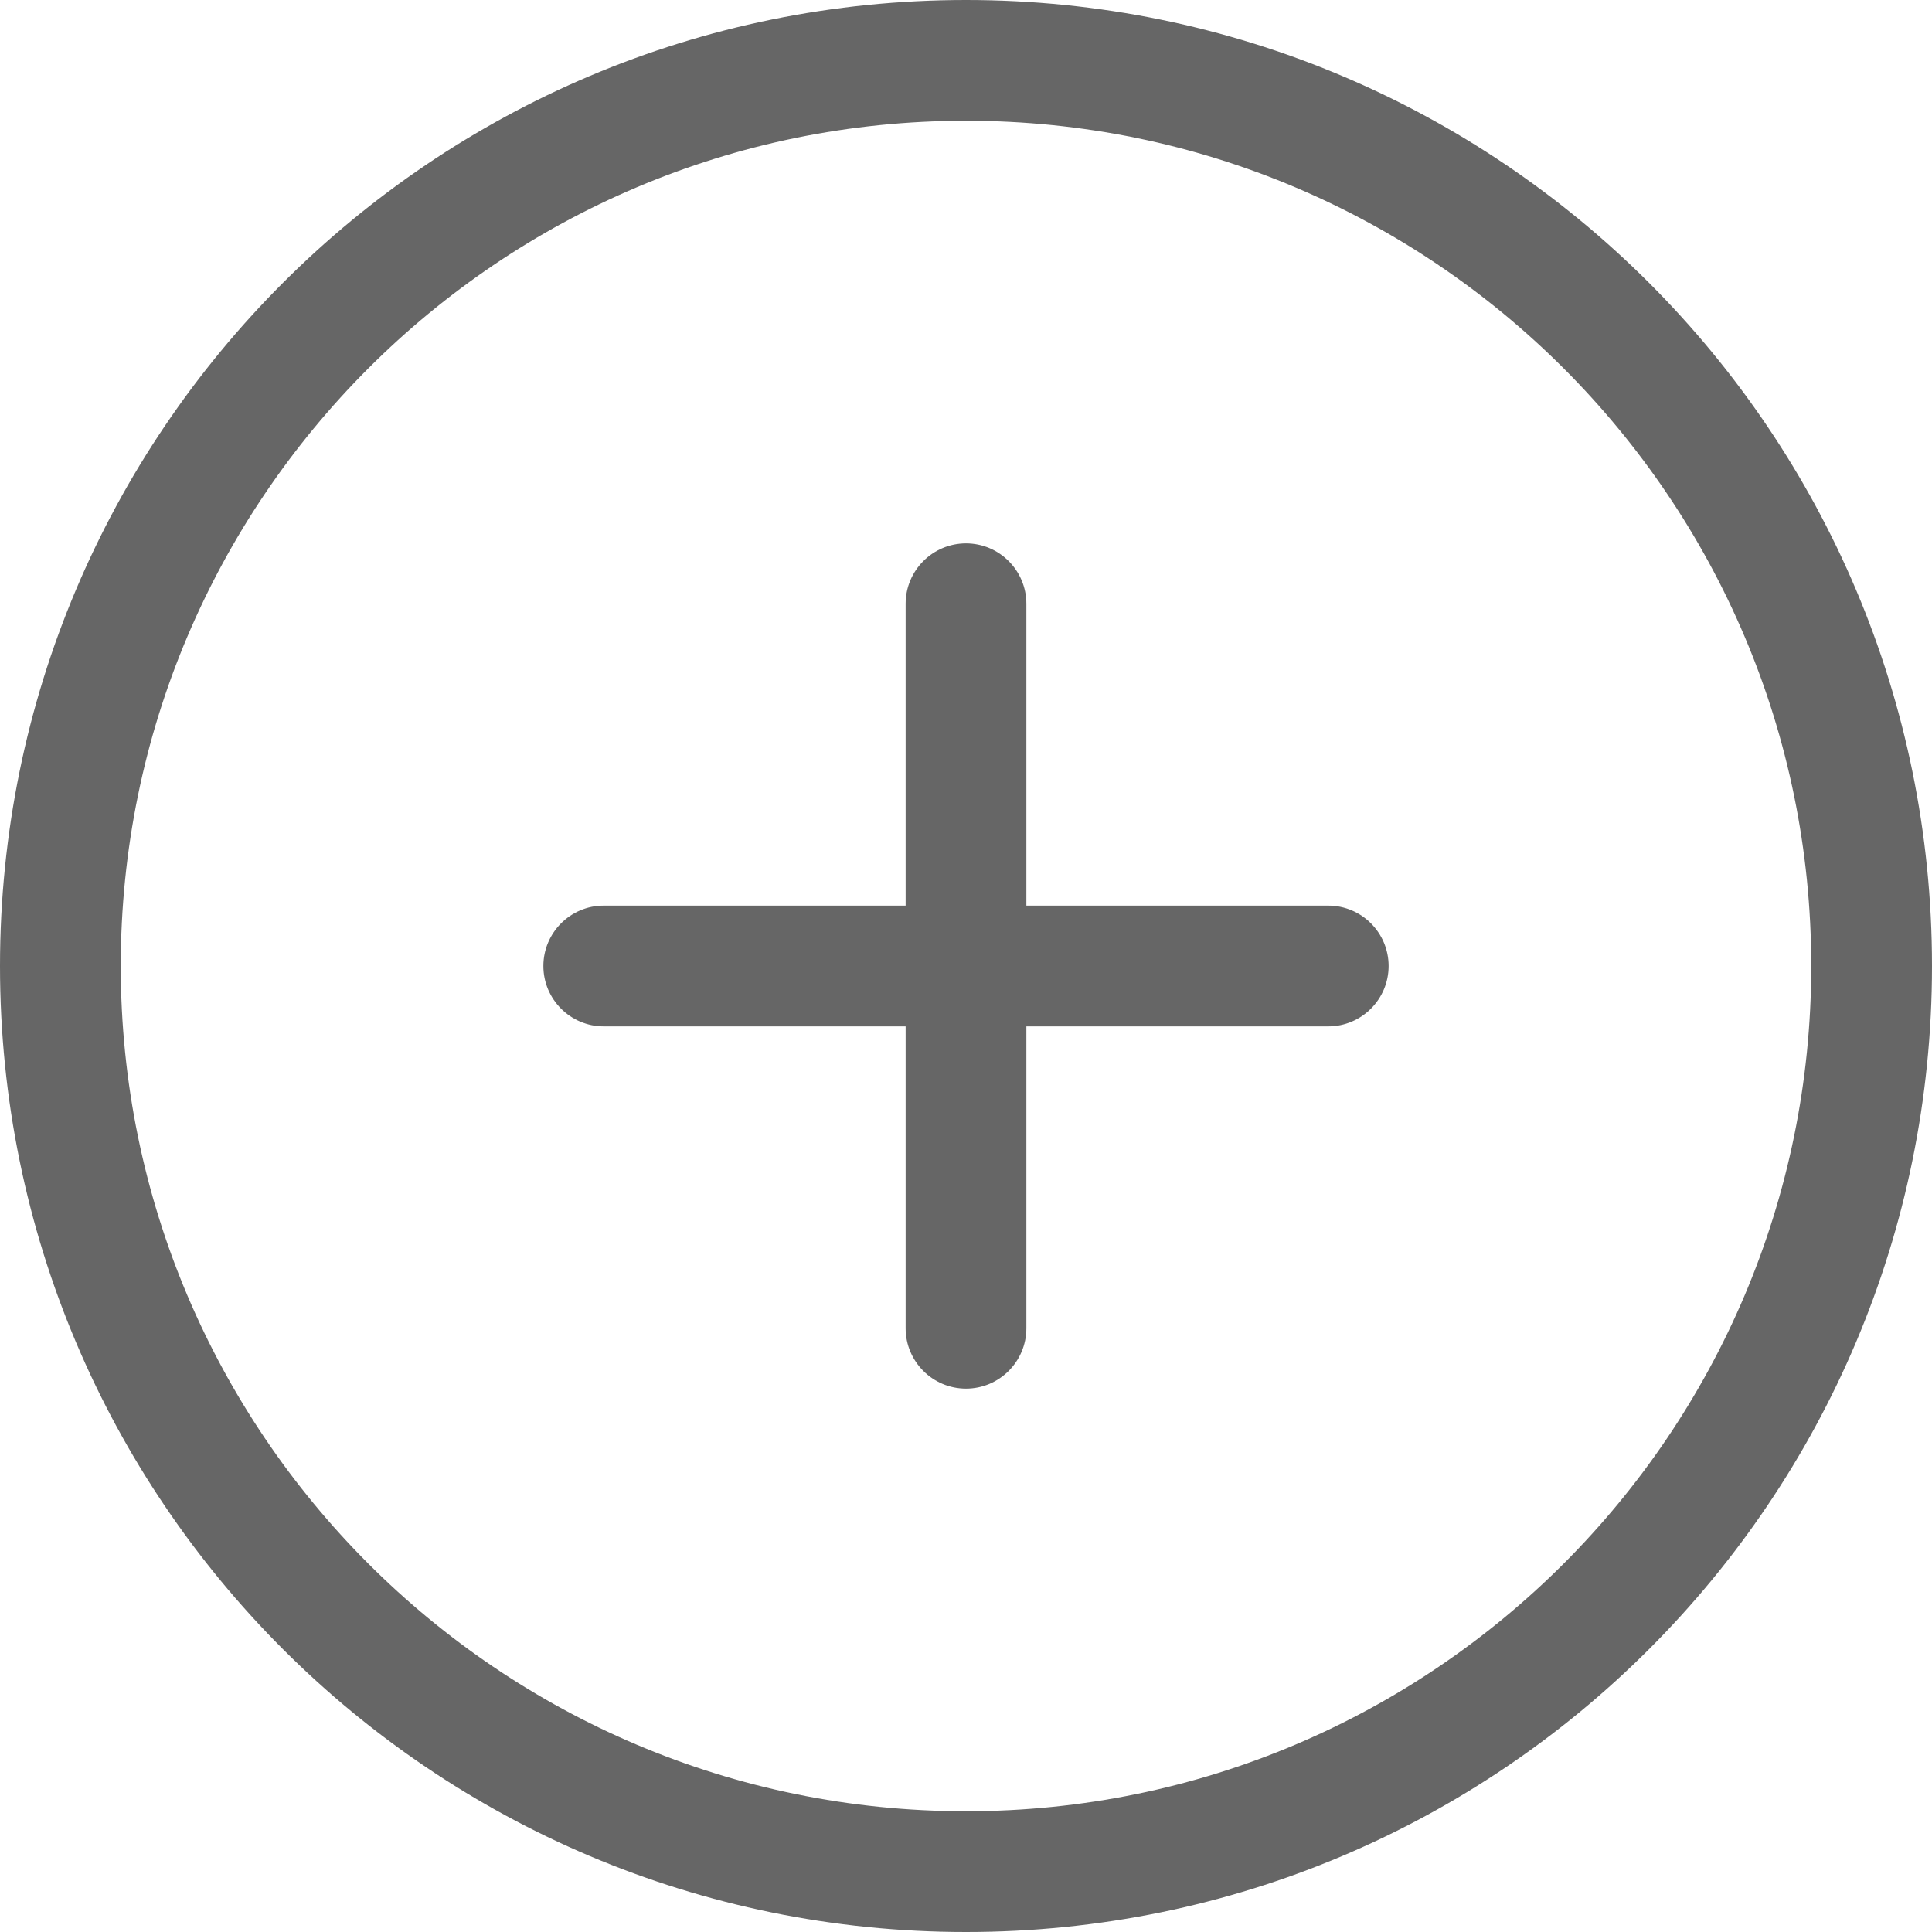
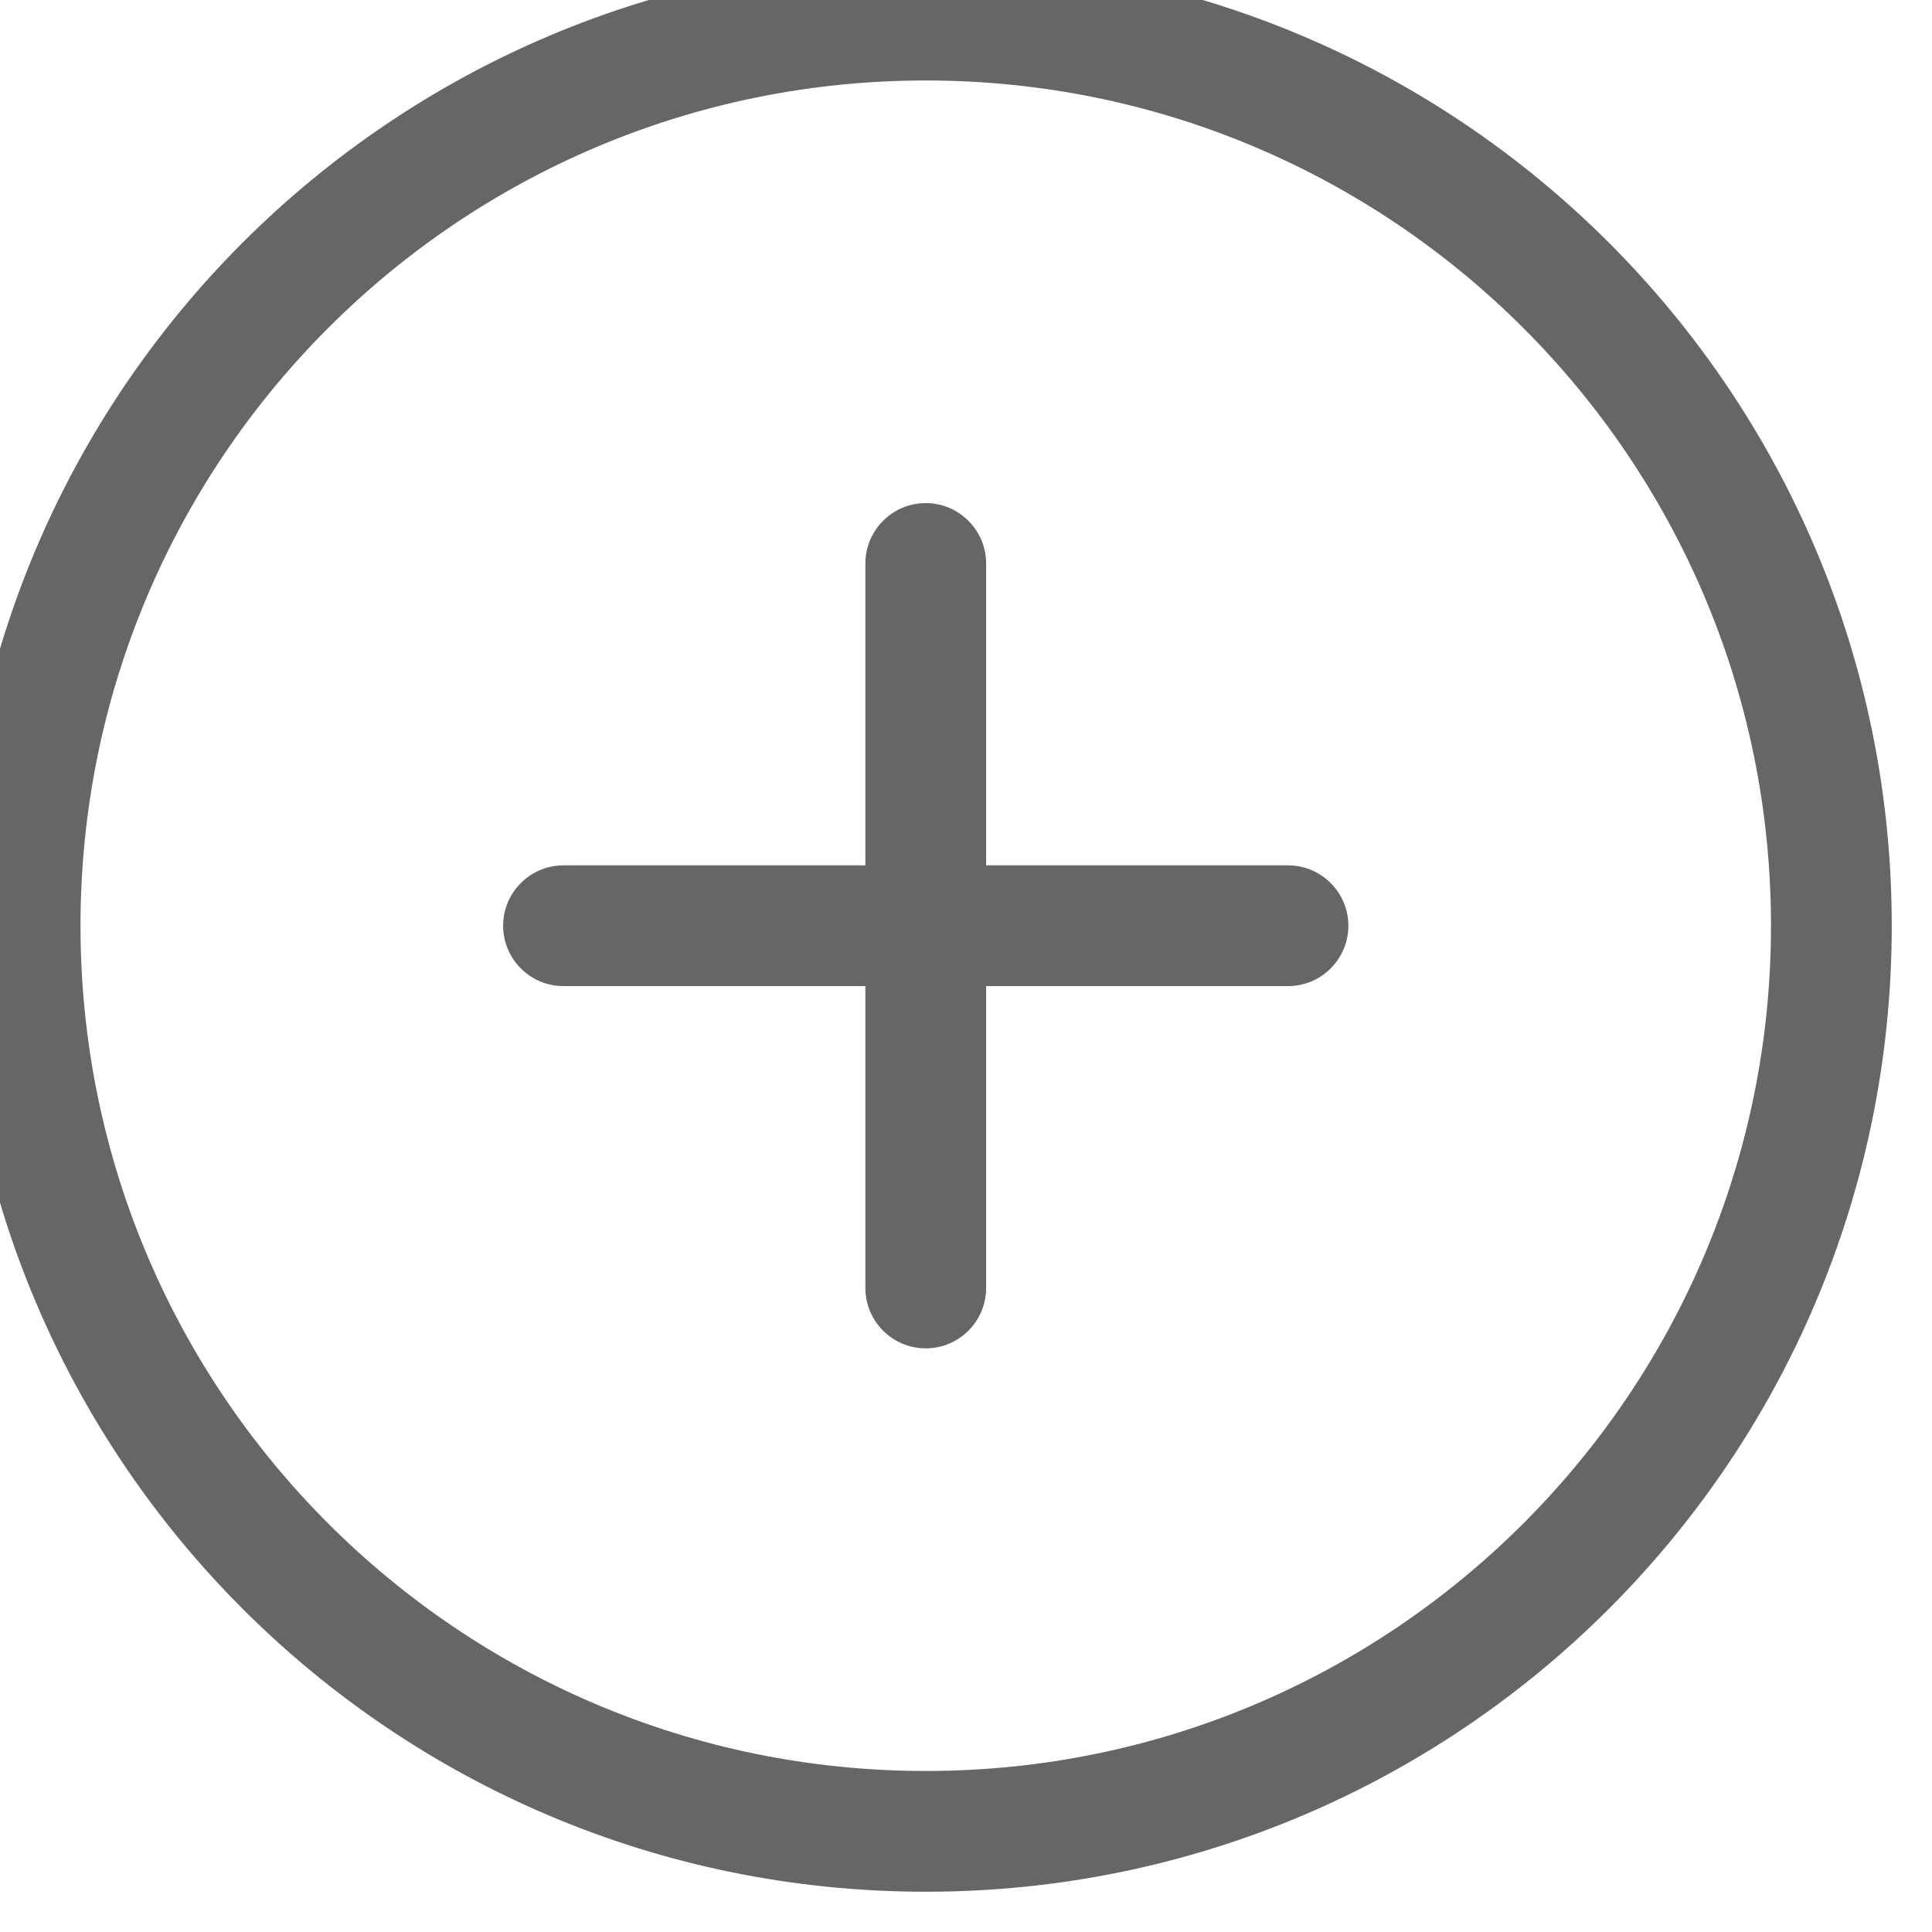
<svg xmlns="http://www.w3.org/2000/svg" width="32px" height="32px" viewBox="0 0 32 32" version="1.1">
  <defs />
  <g id="Page-1" stroke="none" stroke-width="1" fill="none" fill-rule="evenodd">
-     <g id="Icon-Set" transform="translate(-464, -1087)" fill="#666666">
+     <g id="Icon-Set" transform="translate(-464.6667, -1087.667)" fill="#666666">
      <path d="M480,1117 C472.268,1117 466,1110.73 466,1103 C466,1095.27 472.268,1089 480,1089 C487.732,1089 494,1095.27 494,1103 C494,1110.73 487.732,1117 480,1117 L480,1117 Z M480,1087 C471.163,1087 464,1094.16 464,1103 C464,1111.84 471.163,1119 480,1119 C488.837,1119 496,1111.84 496,1103 C496,1094.16 488.837,1087 480,1087 L480,1087 Z M486,1102 L481,1102 L481,1097 C481,1096.45 480.553,1096 480,1096 C479.447,1096 479,1096.45 479,1097 L479,1102 L474,1102 C473.447,1102 473,1102.45 473,1103 C473,1103.55 473.447,1104 474,1104 L479,1104 L479,1109 C479,1109.55 479.447,1110 480,1110 C480.553,1110 481,1109.55 481,1109 L481,1104 L486,1104 C486.553,1104 487,1103.55 487,1103 C487,1102.45 486.553,1102 486,1102 L486,1102 Z" id="plus-circle" />
    </g>
  </g>
</svg>
